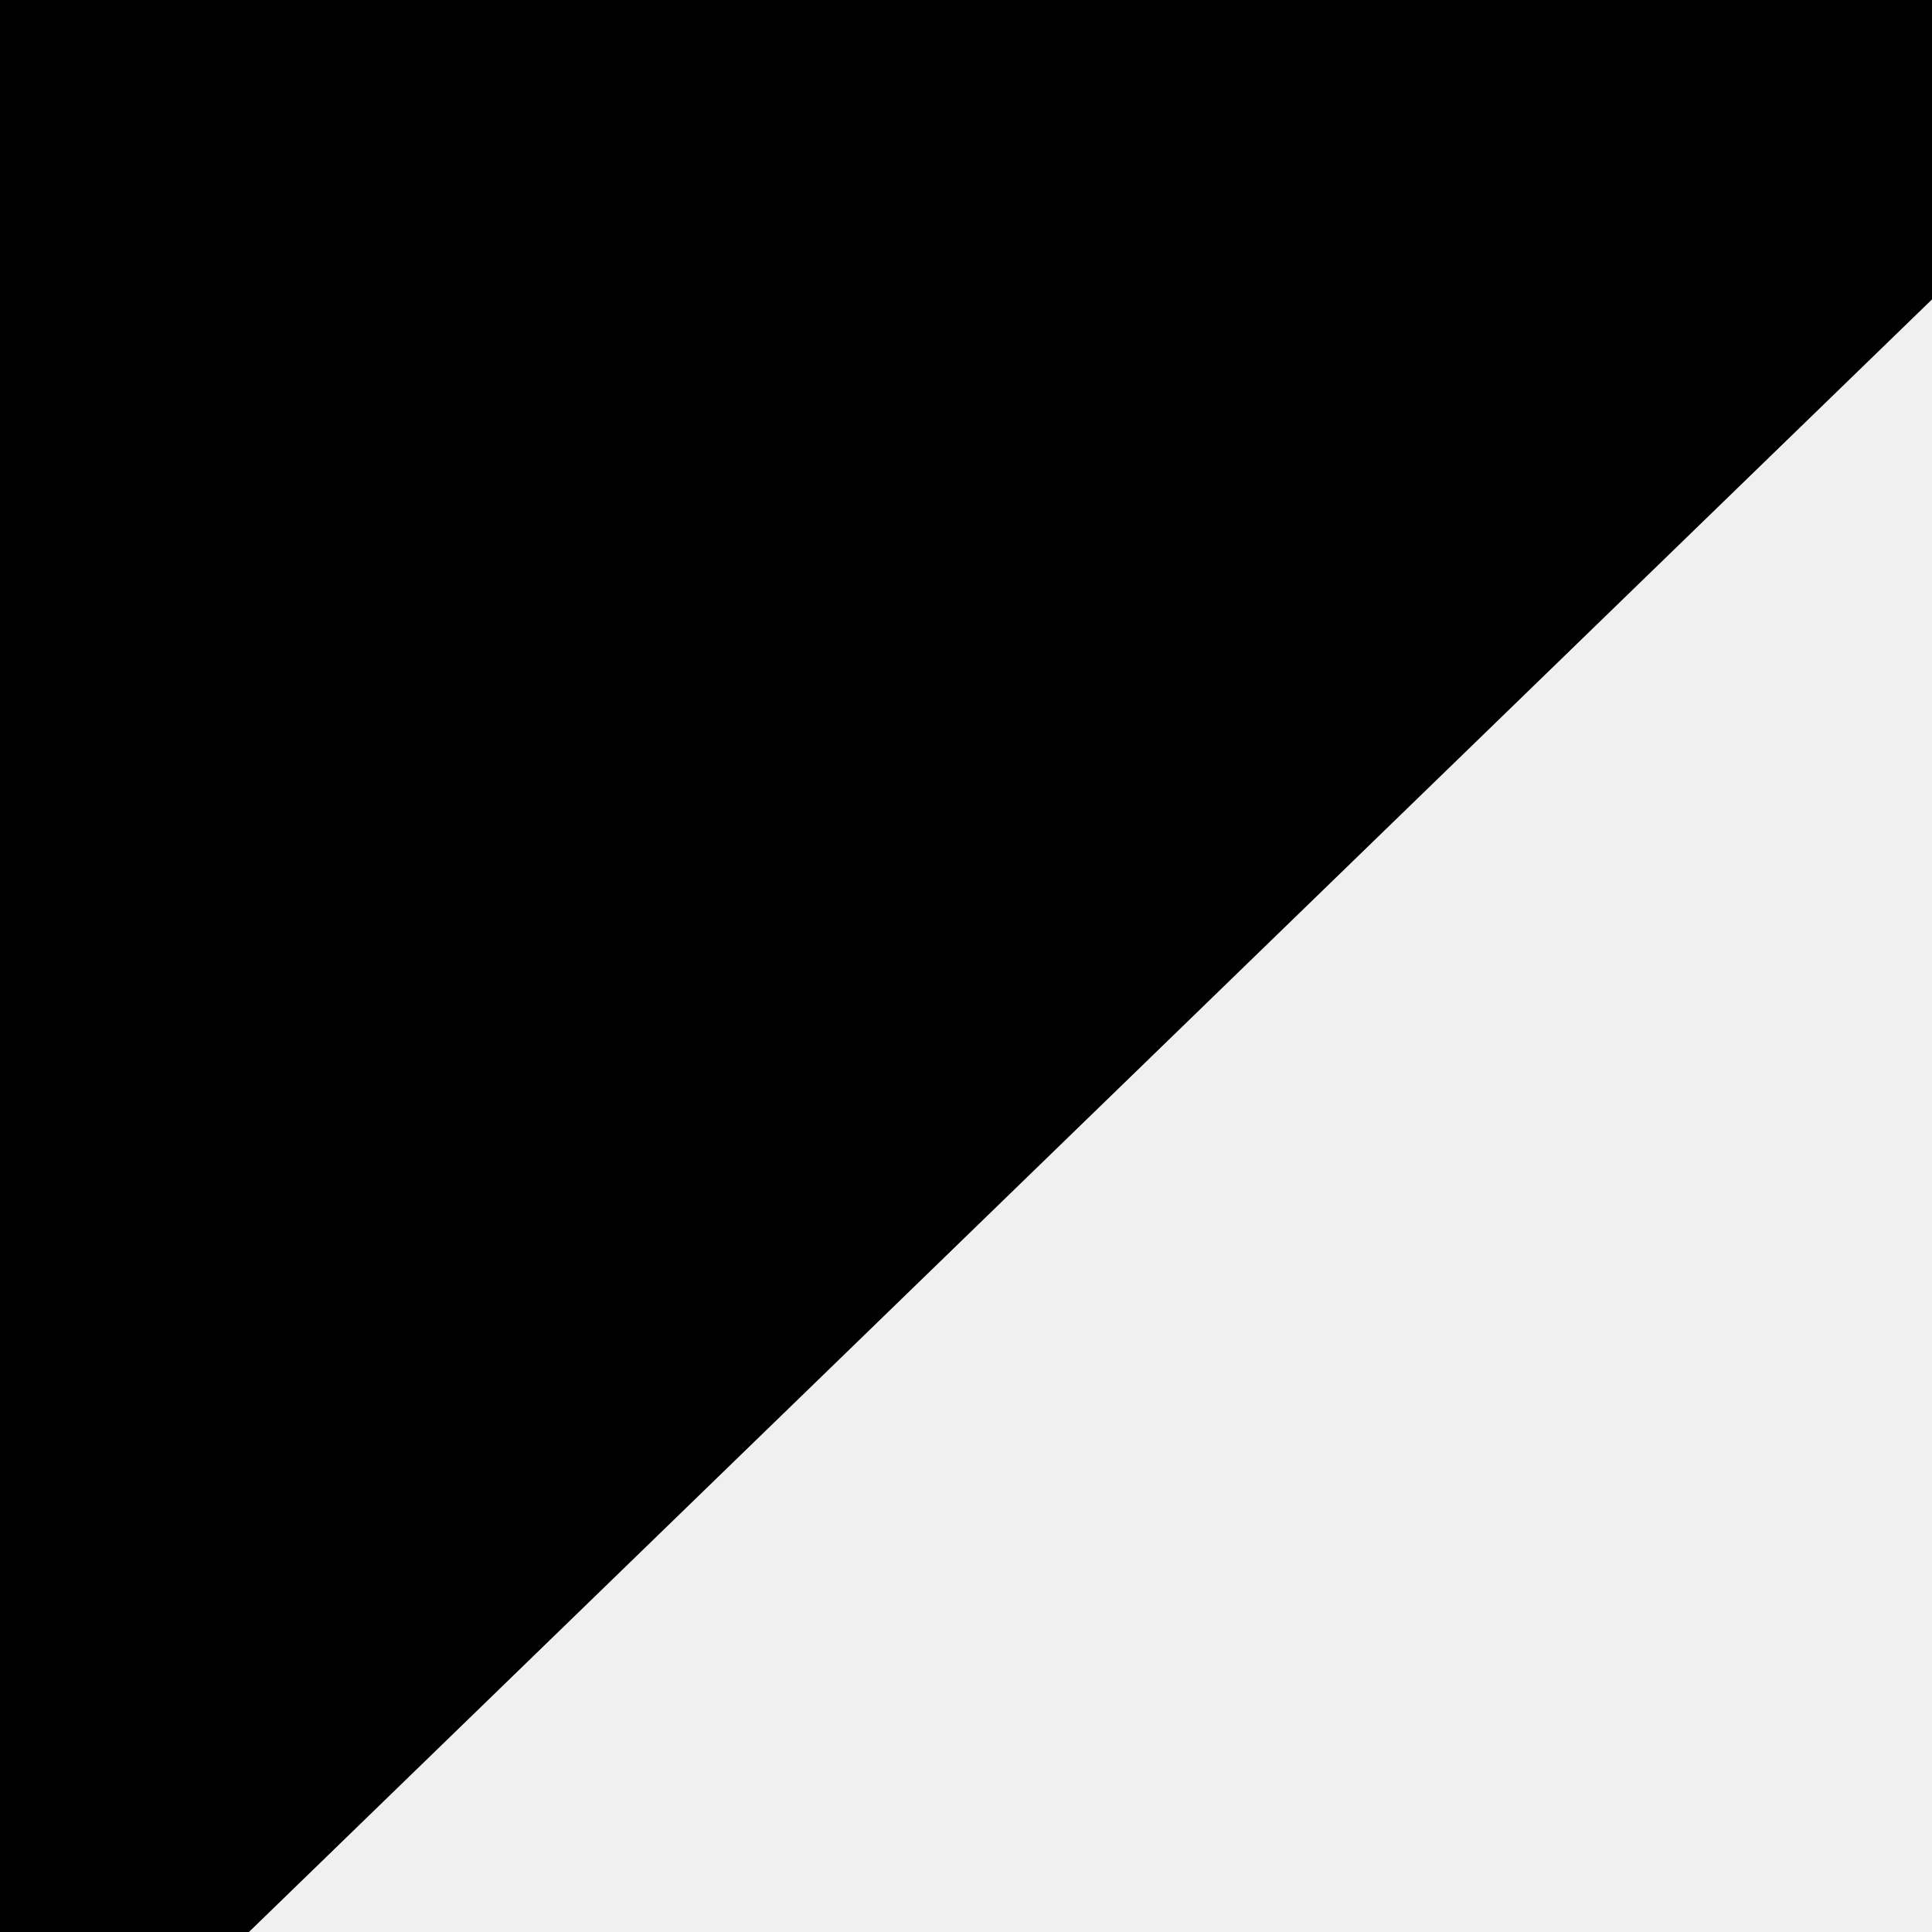
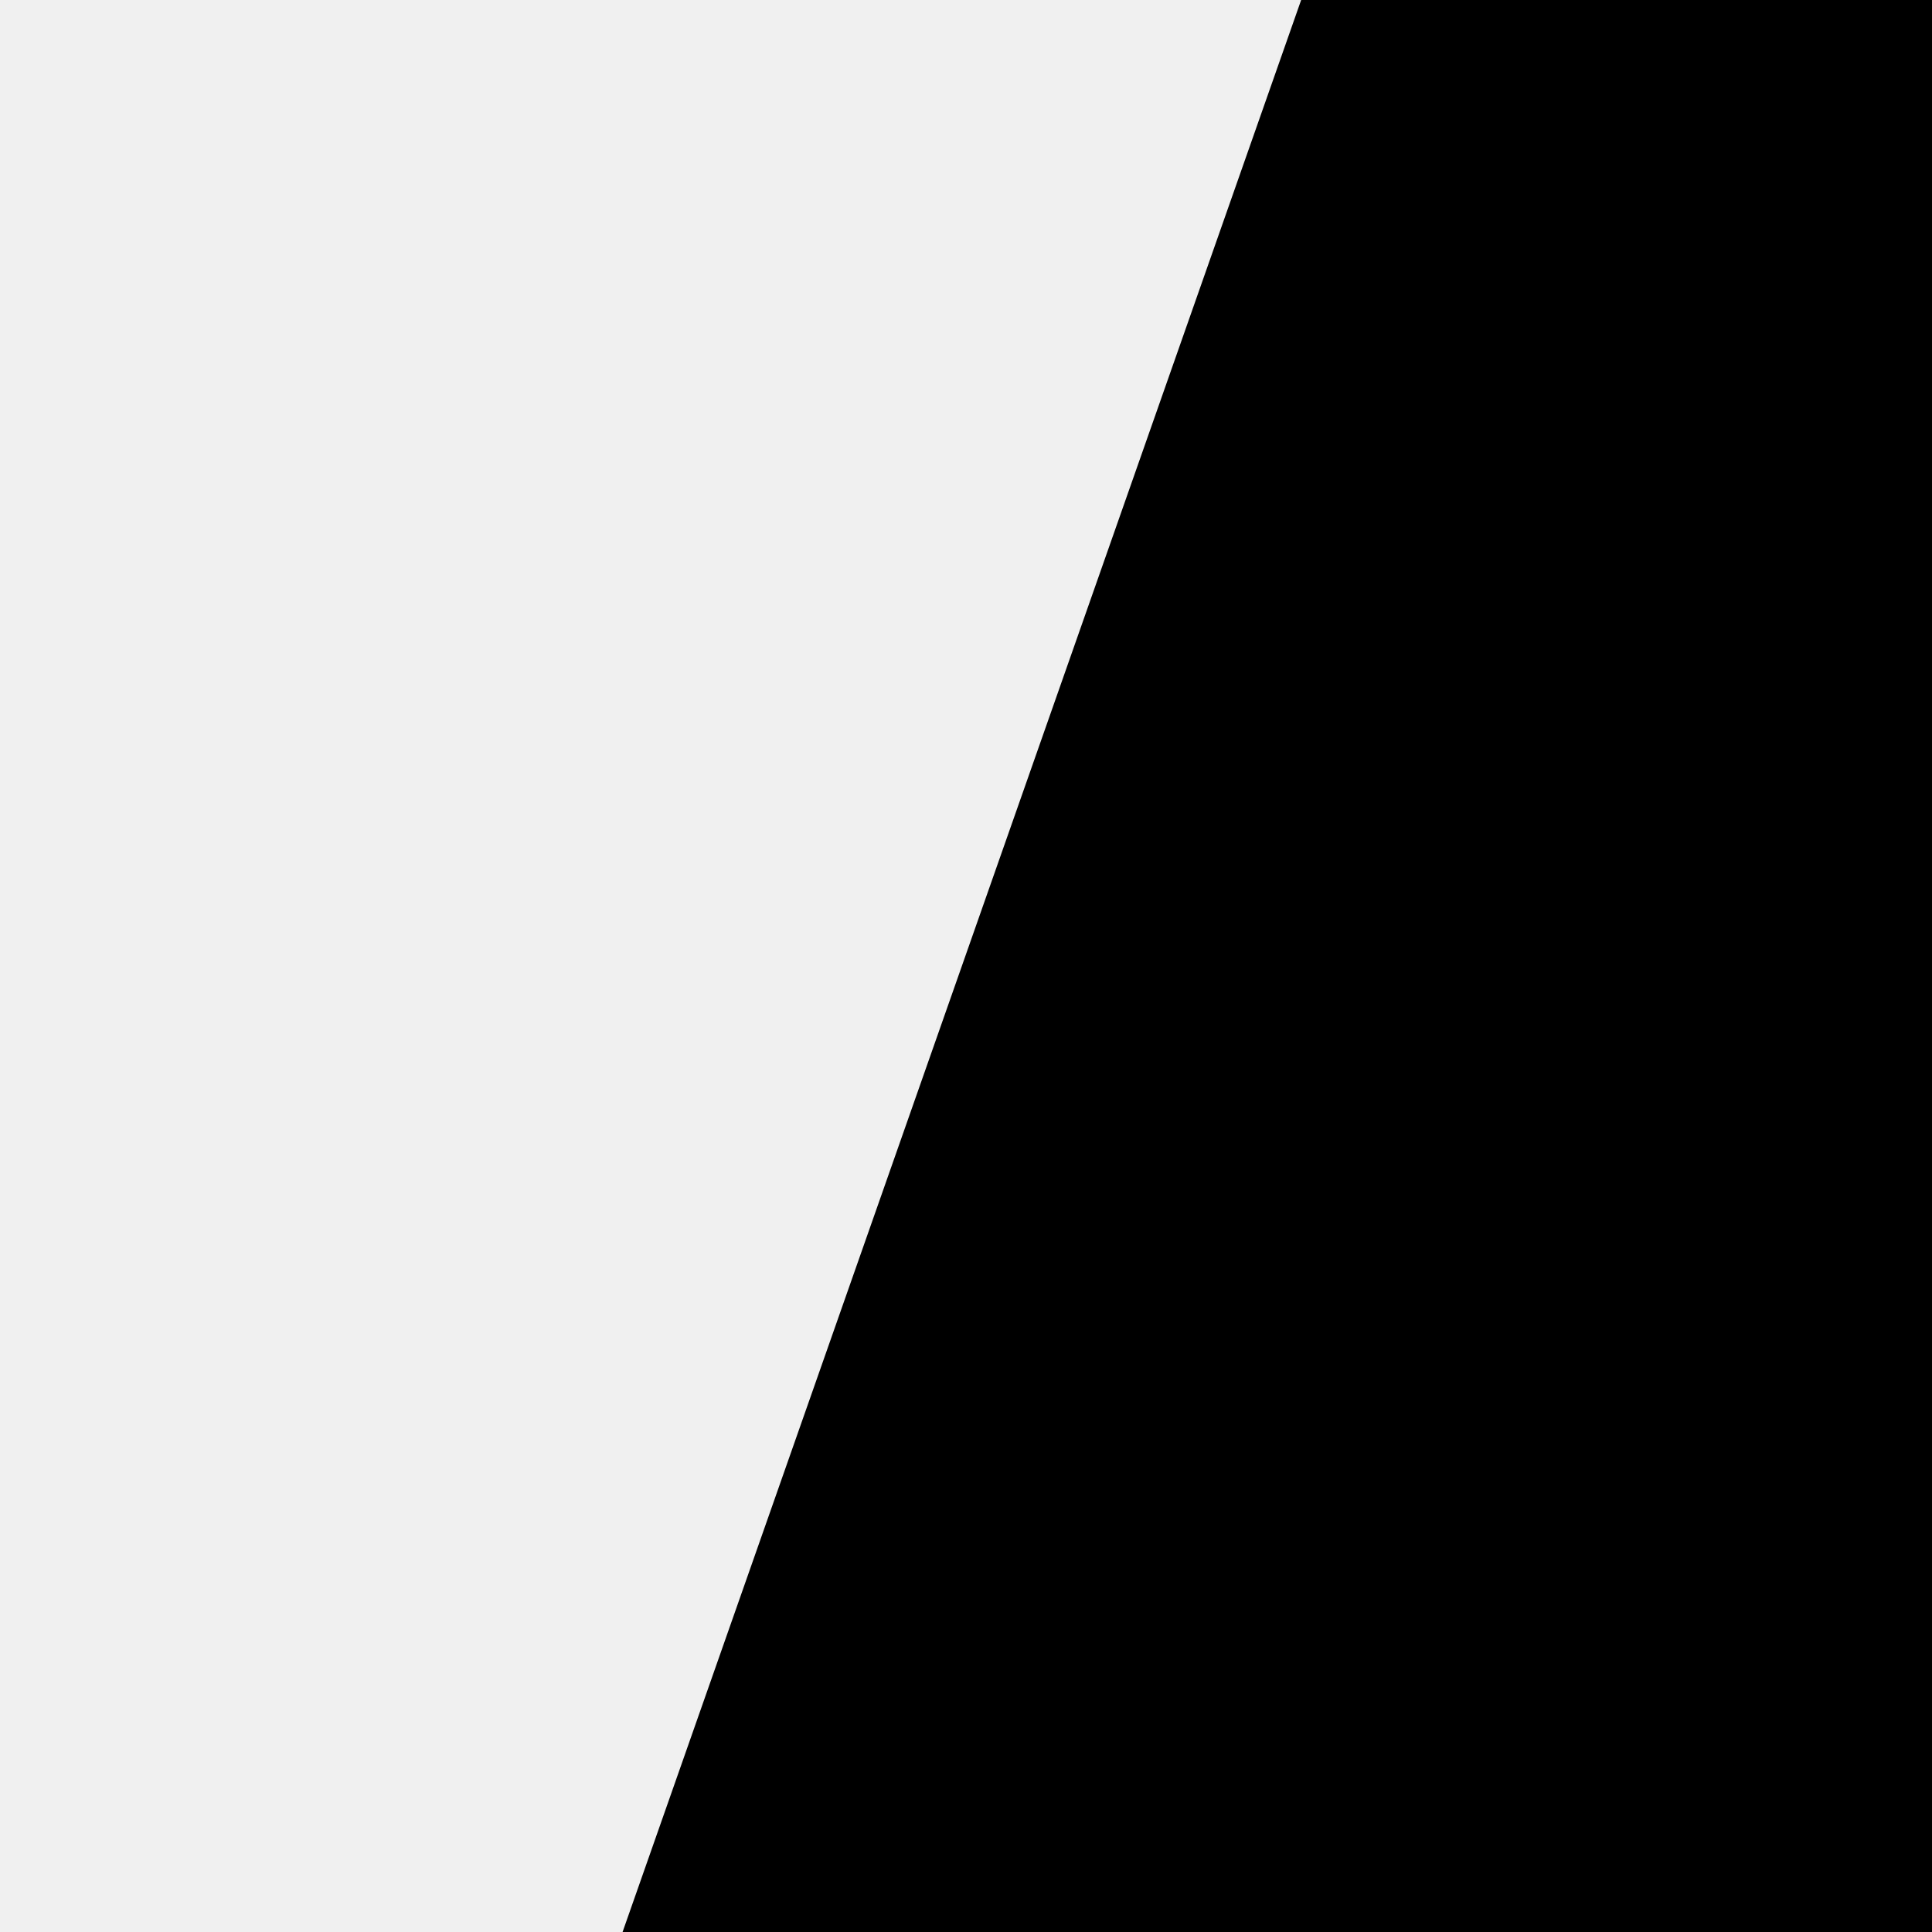
<svg xmlns="http://www.w3.org/2000/svg" width="10" height="10" viewBox="0 0 10 10" version="1.1" id="svg1">
  <defs id="defs1">
    <marker style="overflow:visible" id="ArrowWide-3" refX="0" refY="0" orient="auto-start-reverse" markerWidth="1" markerHeight="1" viewBox="0 0 1 1" preserveAspectRatio="xMidYMid">
      <path style="fill:none;stroke:context-stroke;stroke-width:1;stroke-linecap:butt" d="M 3,-3 0,0 3,3" transform="rotate(180,0.125,0)" id="path1-6" />
    </marker>
    <marker style="overflow:visible" id="ArrowWide-4-1-3" refX="0" refY="0" orient="auto-start-reverse" markerWidth="1" markerHeight="1" viewBox="0 0 1 1" preserveAspectRatio="xMidYMid">
      <path style="fill:none;stroke:context-stroke;stroke-width:1;stroke-linecap:butt" d="M 3,-3 0,0 3,3" transform="rotate(180,0.125,0)" id="path1-8-5-1" />
    </marker>
    <marker style="overflow:visible" id="ArrowWide-3-76-7-6" refX="0" refY="0" orient="auto-start-reverse" markerWidth="1" markerHeight="1" viewBox="0 0 1 1" preserveAspectRatio="xMidYMid">
      <path style="fill:none;stroke:context-stroke;stroke-width:1;stroke-linecap:butt" d="M 3,-3 0,0 3,3" transform="rotate(180,0.125,0)" id="path1-6-36-2-1" />
    </marker>
  </defs>
  <g id="boundaryLayer">
-     <path id="boundary1" style="fill:#000000;fill-opacity:1;stroke-width:5.969;stroke-linejoin:round" d="M 122.235,75.533 92.41,124.361 16.497,127.092 -17.328,68.513 -1.086,25.271 45.025,-10.558 105.69,9.91 Z" role="boundary" />
-     <path id="boundary1-8" style="fill:#000000;fill-opacity:1;stroke-width:5.969;stroke-linejoin:round" d="m 13.373,136.852 81.682,-2.484 -9.374,55.317 -40.377,63.732 -78.461,-104.901 -71.011,26.028 -45.533,47.47 -83.863,-26.292 27.422,-88.737 85.661,1.714 45.617,-16.71 -5.604,-58.532 67.012,-7.017 -14.489,45.908 z" role="boundary" />
-     <path id="boundary1-8-5-7" style="fill:#000000;fill-opacity:1;stroke-width:5.969;stroke-linejoin:round" d="m -4.093,15.22 -91.038,7.816 7.95,61.307 -46.712,9.513 -69.82,-3.645 52.378,-123.453 88.415,-25.905 102.966,31.552 z" role="boundary" />
+     <path id="boundary1" style="fill:#000000;fill-opacity:1;stroke-width:5.969;stroke-linejoin:round" d="m 110.235,37.533 -17.825,86.828 -75.913,2.731 -33.826,-58.58 29.353,-83.571 66.664,-0.531 z" role="boundary" />
+     <path id="boundary1-8" style="fill:#000000;fill-opacity:1;stroke-width:5.969;stroke-linejoin:round" d="m 13.373,136.852 81.682,-2.484 -9.374,55.317 -40.377,63.732 -78.461,-104.901 -71.011,26.028 -45.533,47.47 -83.863,-26.292 44.422,-106.737 68.661,19.714 45.617,-16.71 -5.604,-58.532 67.012,-7.017 -14.489,45.908 z" role="boundary" />
+     <path id="boundary1-8-5-7" style="fill:#000000;fill-opacity:1;stroke-width:5.969;stroke-linejoin:round" d="m -11.593,16.72 -76.538,8.316 0.95,59.307 -46.712,9.513 -47.82,-23.645 30.378,-103.453 88.415,-25.905 50.019,5.319 18.447,32.733 z" role="boundary" />
    <path id="boundary1-8-5-7-2" style="fill:#000000;fill-opacity:1;stroke-width:5.969;stroke-linejoin:round" d="m -238.358,208.739 92.452,28.953 48.619,-47.872 60.147,-18.706 75.477,84.962 -75.006,44.964 -101.306,10.307 -107.046,-21.611 z" role="boundary" />
  </g>
  <g id="starLayer">
    <path id="star1" style="fill:#ffff00;stroke-width:0.909;stroke-linejoin:round" d="m 49.001,213.064 -3.113,-2.05 -3.067,2.124 0.899,-3.735 -2.877,-2.399 3.669,-0.258 1.29,-3.607 1.368,3.576 3.674,0.17 -2.823,2.468 z" role="star" />
  </g>
  <g id="transportLayer">
    <circle style="fill:#f4ff06;fill-opacity:0.042;stroke:#ffff00;stroke-width:1;stroke-linejoin:round;stroke-dasharray:none;stroke-opacity:1" id="transporter1" cx="14.525" cy="64.976" role="transporter" r="20" exit="false" />
    <circle style="fill:#f4ff06;fill-opacity:0.042;stroke:#ffff00;stroke-width:1;stroke-linejoin:round;stroke-dasharray:none;stroke-opacity:1" id="transporter3-1" cx="60.078" cy="162.643" role="transporter" r="20" exit="false" />
  </g>
  <g id="doorLayer">
    <path id="door2" style="fill:#322000;fill-opacity:1;stroke-width:0.1;stroke-linejoin:round" d="m -116.402,116.503 16.692,-21.451 36.483,21.701 13.551,45.128 -16.462,6.508 -21.129,8.354 z" role="door" />
  </g>
  <g id="rockLayer">
    <circle style="fill:#808080;fill-opacity:1;stroke-width:3.78;stroke-linejoin:round;stroke-dasharray:7.559, 7.559" id="rock1-6-11-3" cx="-49.064" cy="72.059" role="rock" r="2" />
    <circle style="fill:#808080;fill-opacity:1;stroke-width:4.533;stroke-linejoin:round;stroke-dasharray:9.065, 9.065" id="rock1-6-11-2" cx="85.028" cy="81.54" role="rock" r="3.598" />
    <circle style="fill:#808080;fill-opacity:1;stroke-width:4.533;stroke-linejoin:round;stroke-dasharray:9.065, 9.065" id="rock1-6-11-2-1" cx="12.949" cy="160.514" role="rock" r="3.598" />
    <circle style="fill:#808080;fill-opacity:1;stroke-width:3.78;stroke-linejoin:round;stroke-dasharray:7.559, 7.559" id="rock1-6-11-0-6" cx="-139.132" cy="134.087" role="rock" r="3" />
  </g>
  <g id="bladeLayer">
    <circle style="fill:#00d4ff;fill-opacity:1;stroke-width:3.78;stroke-linejoin:round;stroke-dasharray:7.559, 7.559" id="playerBlade1" cx="-49.55" cy="250.729" role="blade" r="10" align="0" />
  </g>
  <g id="agentLayer">
    <circle style="fill:#cc0000;fill-opacity:1;stroke-width:3.78;stroke-linejoin:round;stroke-dasharray:7.559, 7.559" id="monster1" cx="-72.967" cy="-17.94" role="monster" r="10" />
-     <circle style="fill:#009900;fill-opacity:1;stroke-width:3.78;stroke-linejoin:round;stroke-dasharray:7.559, 7.559" id="rover2" cx="-143.371" cy="275.225" role="rover" r="5" />
+     <circle style="fill:#009900;fill-opacity:1;stroke-width:3.78;stroke-linejoin:round;stroke-dasharray:7.559, 7.559" id="rover2" cx="42.629" cy="15.725" role="rover" r="5" />
    <circle style="fill:#0053ff;fill-opacity:1;stroke-width:3.78;stroke-linejoin:round;stroke-dasharray:7.559, 7.559" id="player" cx="59.315" cy="64.649" role="player" r="5" />
    <circle style="fill:#009900;fill-opacity:1;stroke-width:3.78;stroke-linejoin:round;stroke-dasharray:7.559, 7.559" id="rover2-5" cx="-27.585" cy="127.913" role="rover" r="5" />
  </g>
  <g id="arrowLayer">
    <path style="fill:none;fill-opacity:0.119;stroke:#ffffff;stroke-width:1;stroke-linejoin:round;stroke-dasharray:none;stroke-opacity:1;marker-end:url(#ArrowWide-3)" d="M 15.702,65.292 -32.867,97.846" id="arrow2" role="arrow" />
    <path style="fill:none;fill-opacity:0.119;stroke:#ffffff;stroke-width:1;stroke-linejoin:round;stroke-dasharray:none;stroke-opacity:1;marker-end:url(#ArrowWide-4-1-3)" d="m -95.423,106.276 26.152,52.497" id="arrow4" role="arrow" />
    <path style="fill:none;fill-opacity:0.119;stroke:#ffffff;stroke-width:1;stroke-linejoin:round;stroke-dasharray:none;stroke-opacity:1;marker-end:url(#ArrowWide-3-76-7-6)" d="m 60.445,163.882 0.466,-55.192" id="arrow2-5-0-4" role="arrow" />
  </g>
  <g id="entranceLayer" style="fill:none">
    <circle style="fill:none;fill-opacity:0.042;stroke:#003b7a;stroke-width:3;stroke-linejoin:round;stroke-dasharray:none;stroke-opacity:1" id="entrance0" cx="59.017" cy="64.097" r="8.938" role="entrance" />
  </g>
</svg>
